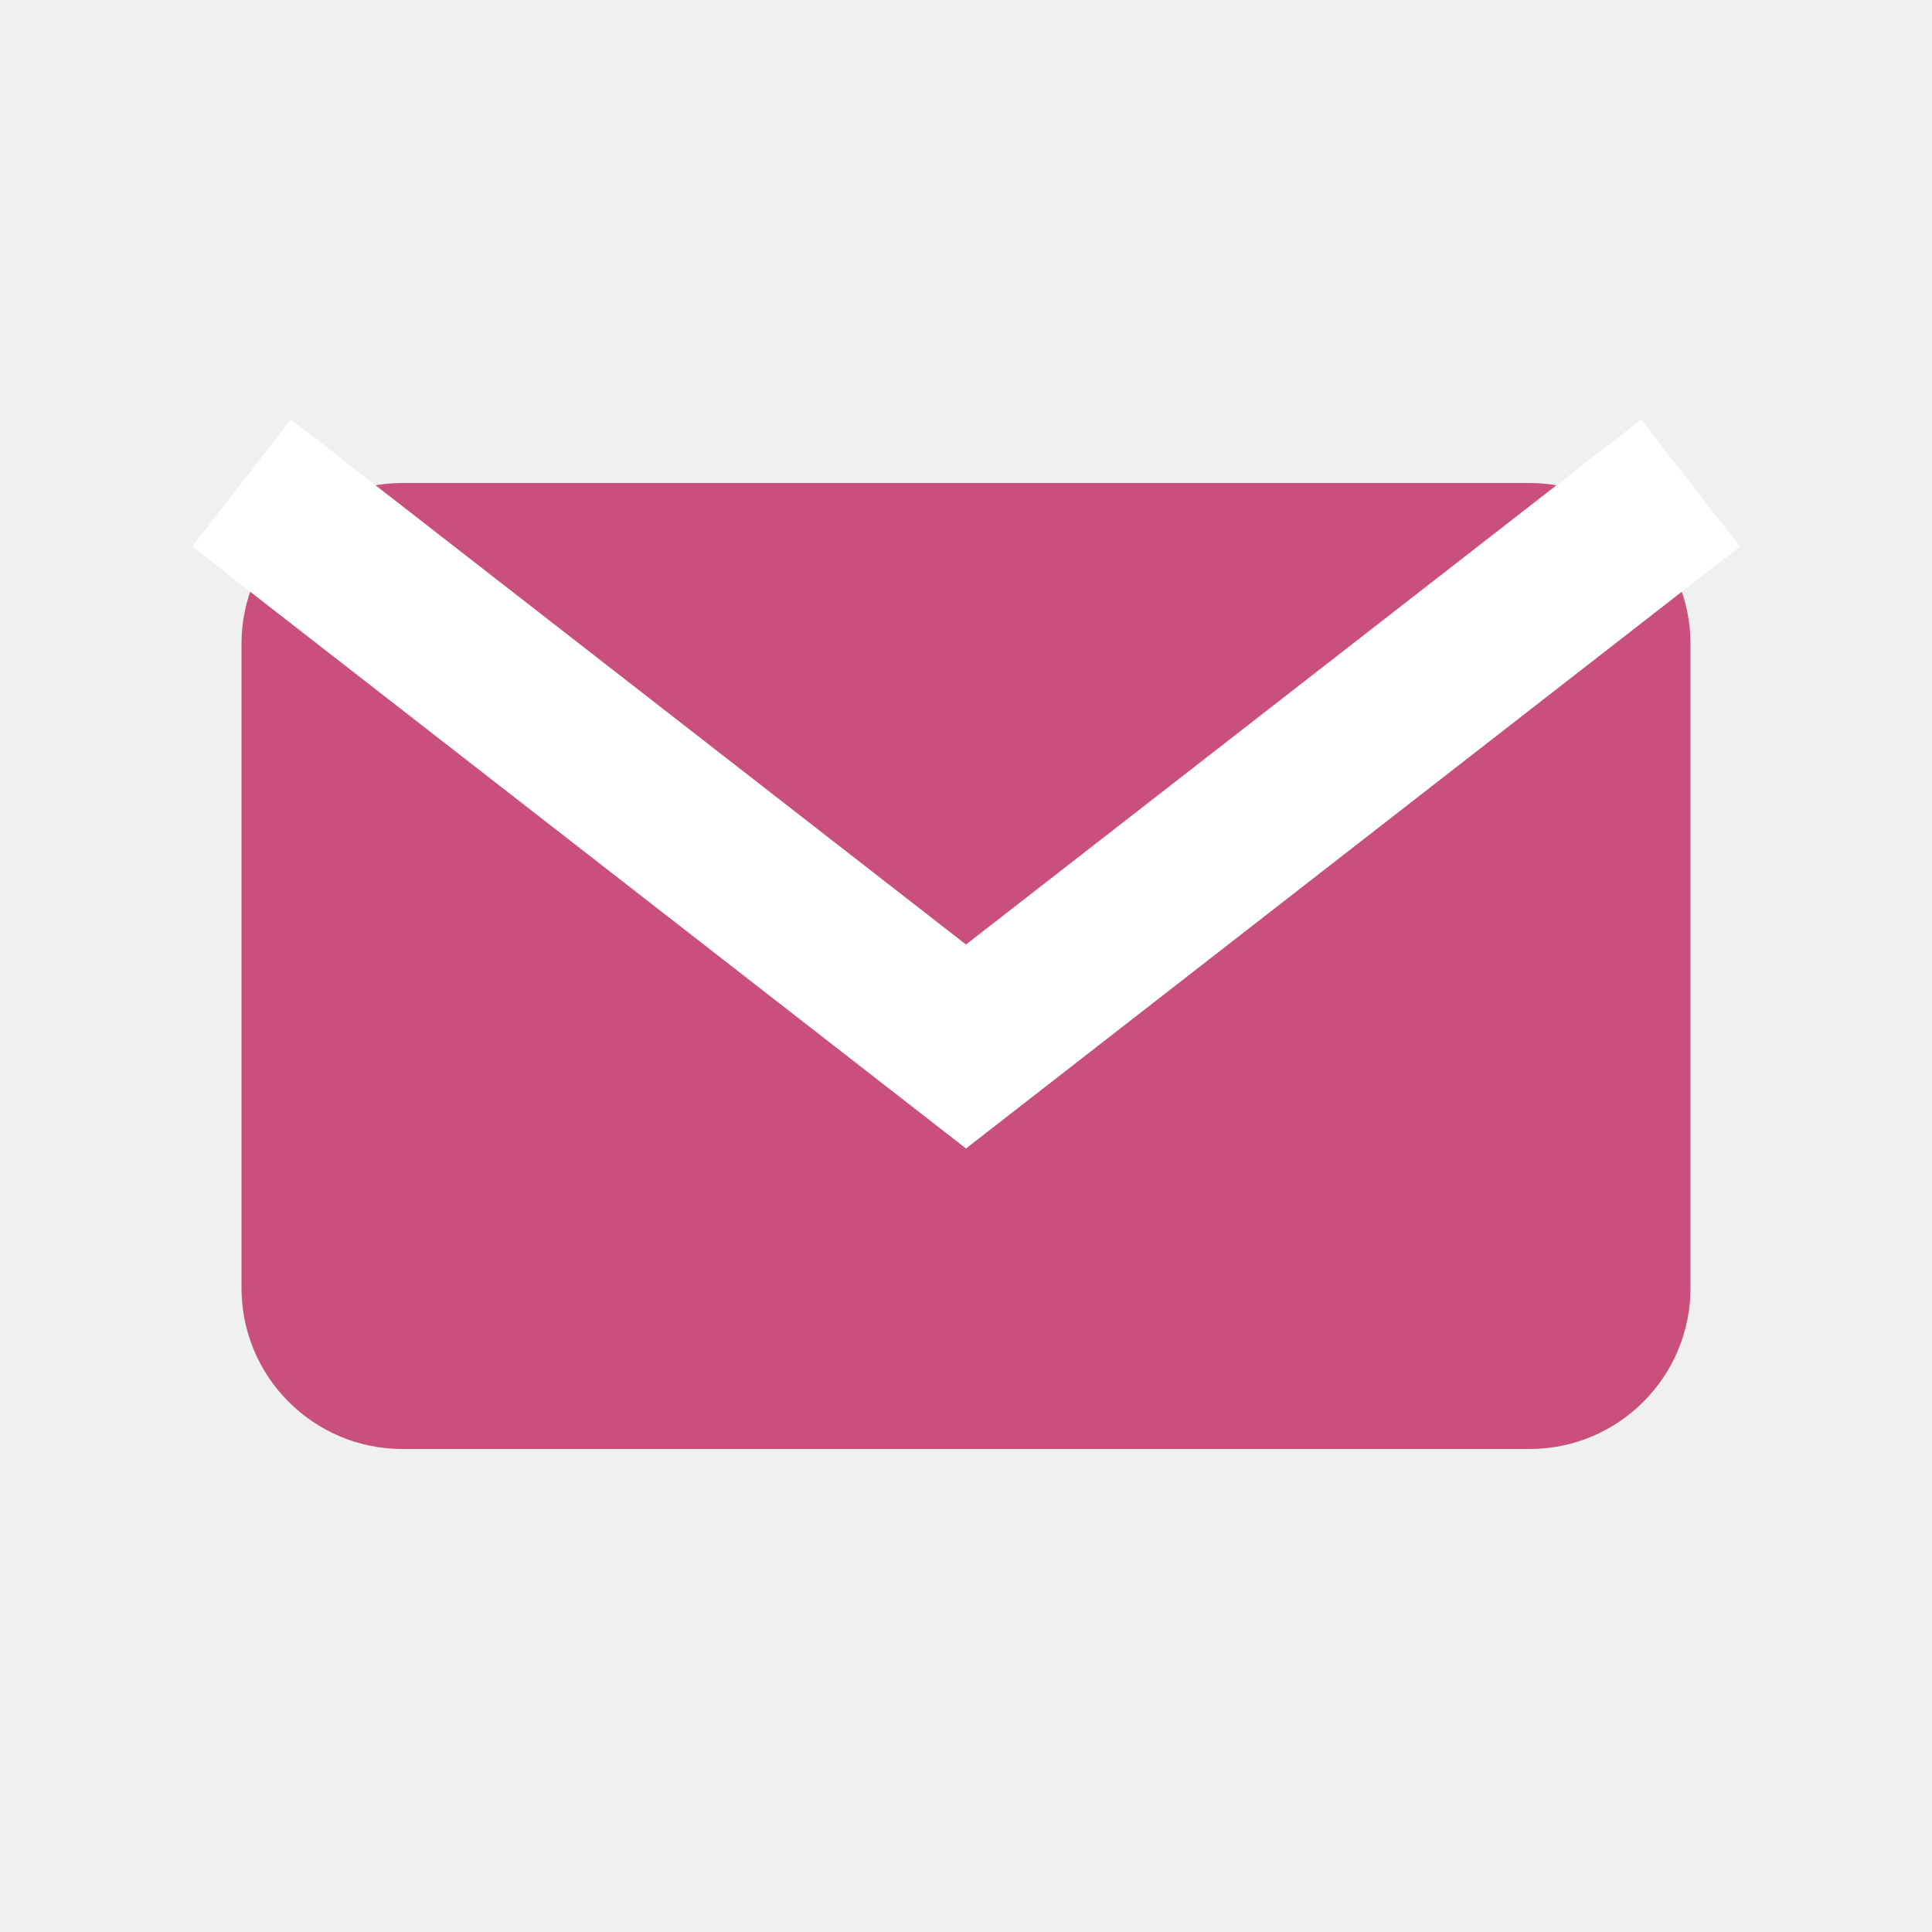
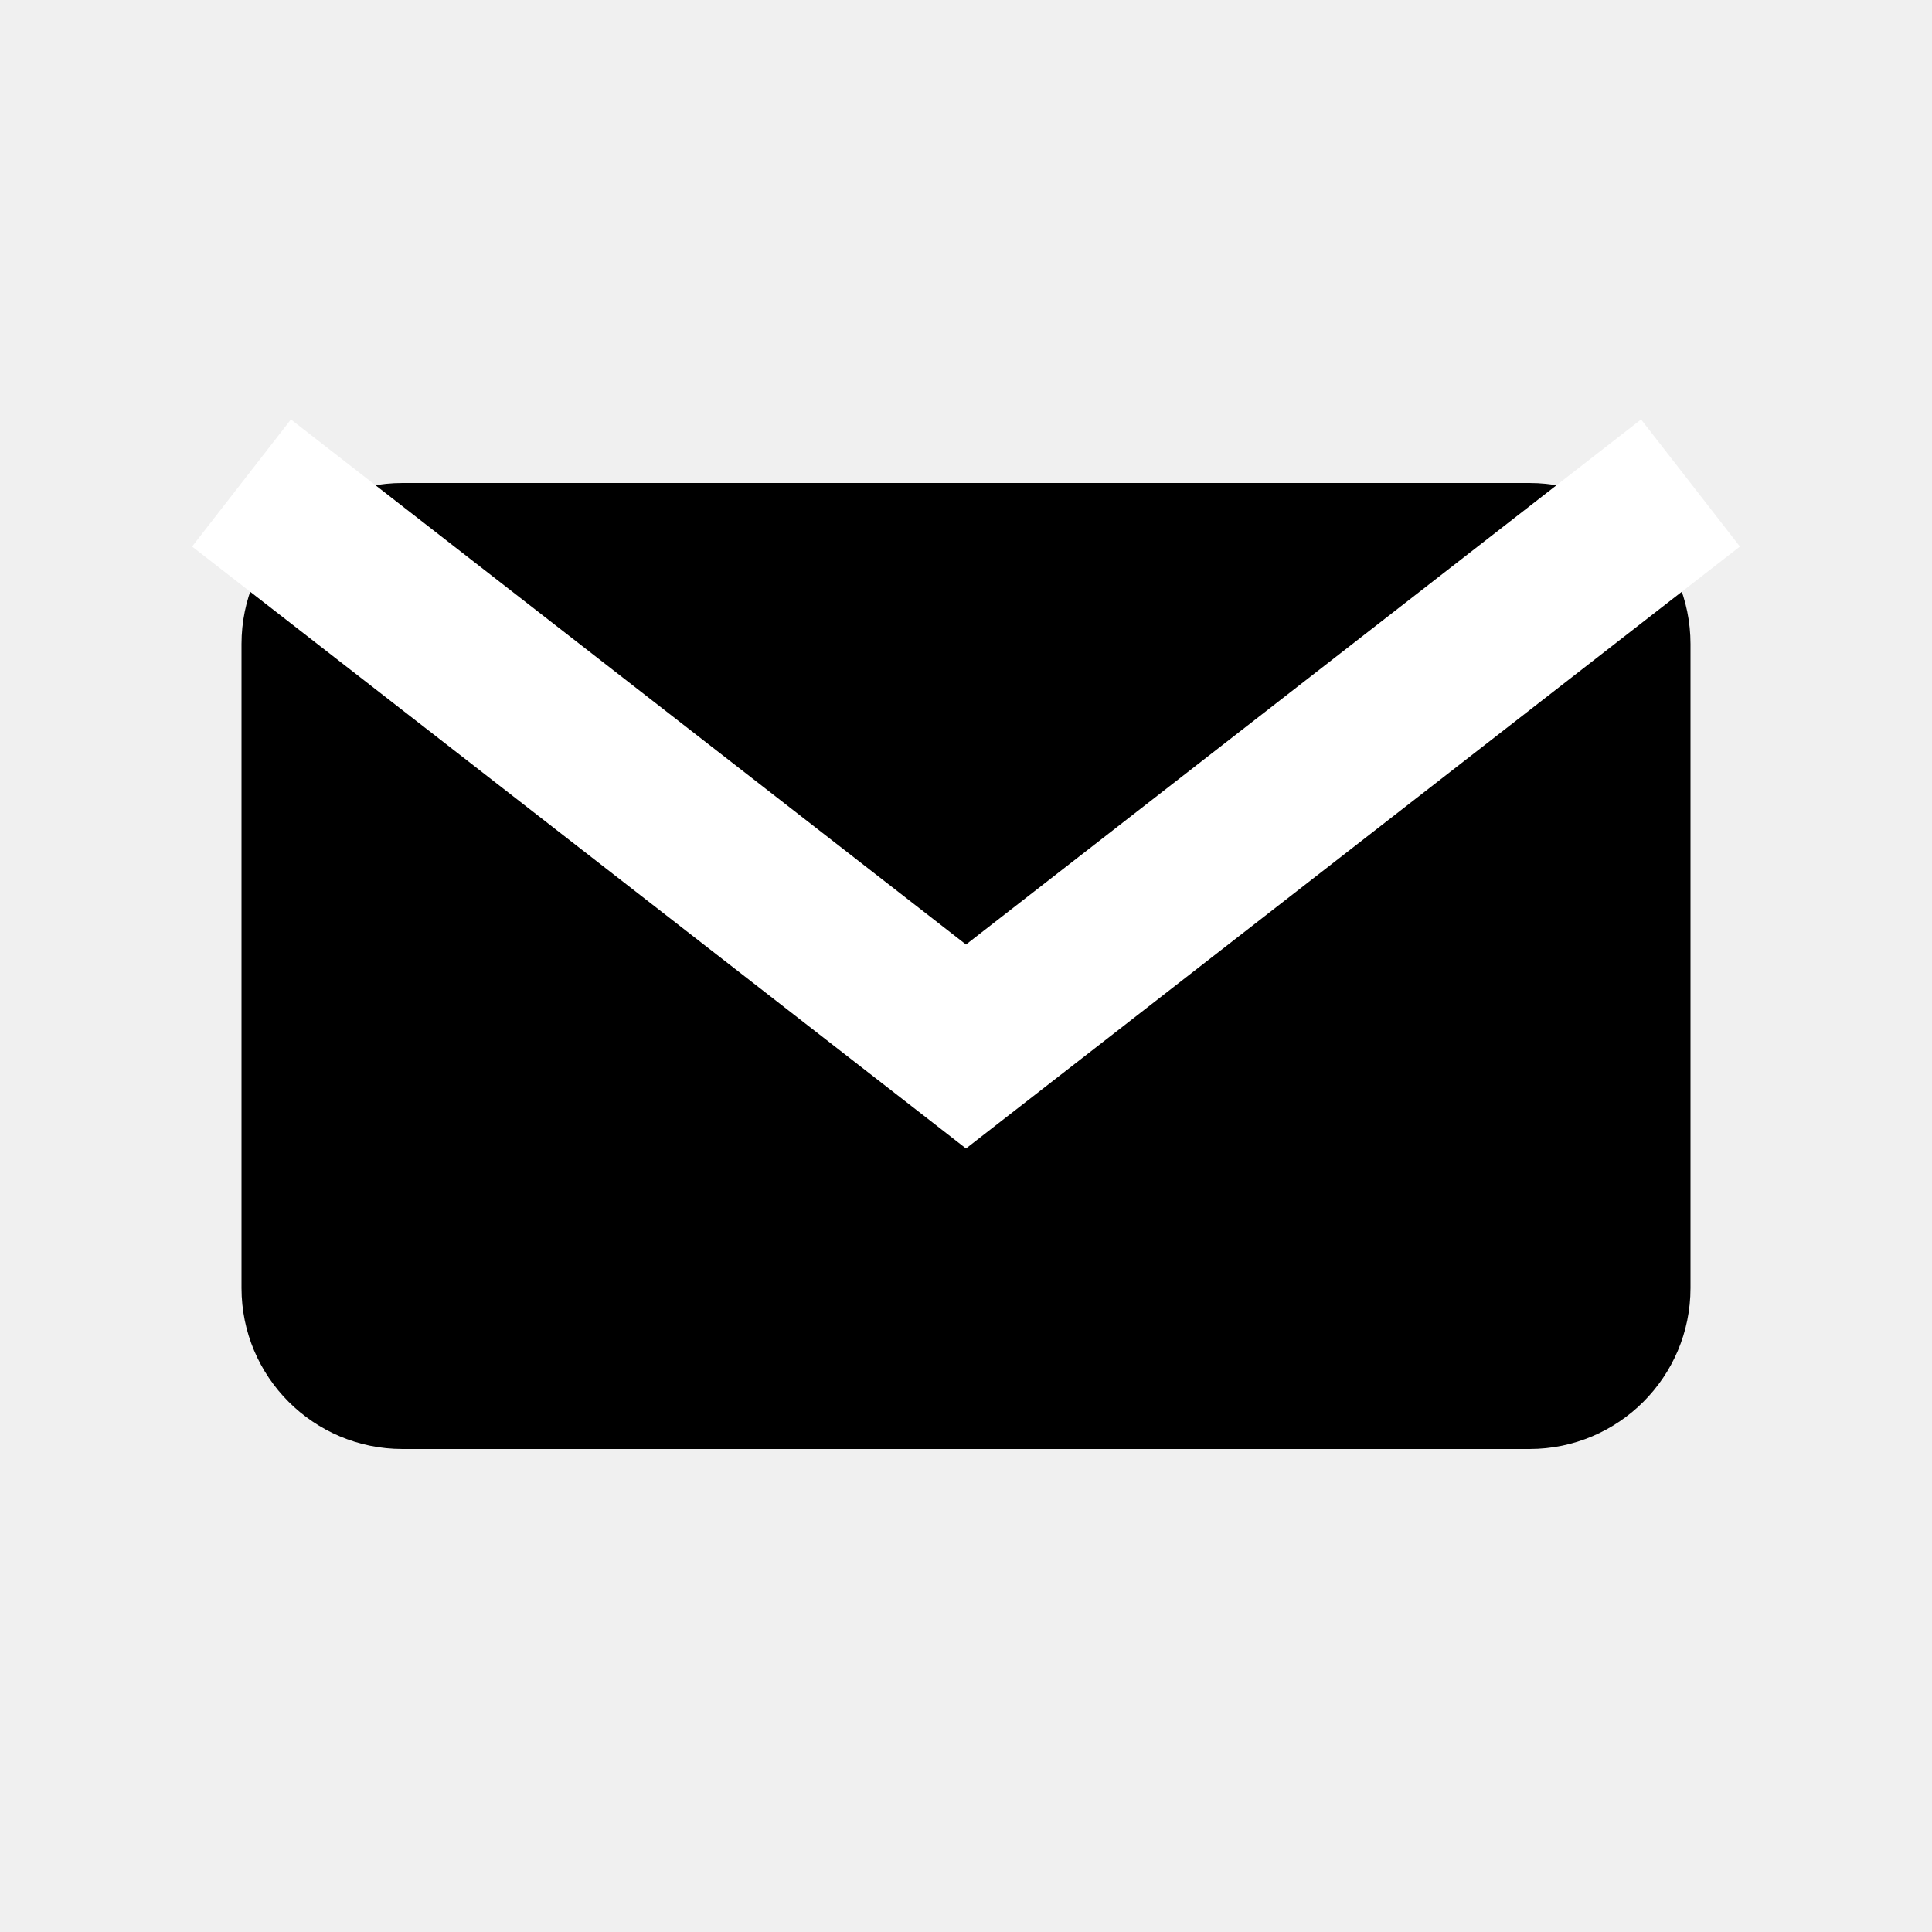
- <svg xmlns="http://www.w3.org/2000/svg" viewBox="0 0 24 24" width="32" height="32">
-   <rect x="3" y="6" width="18" height="12" rx="2" fill="#c94f7c" />
-   <polyline points="3,6 12,13 21,6" fill="none" stroke="#fff" stroke-width="2" />
+ <svg xmlns="http://www.w3.org/2000/svg" viewBox="0 0 24 24" width="32" height="32" role="img" aria-hidden="true">
+   <rect x="3" y="6" width="18" height="12" rx="2" fill="currentColor" />
+   <polyline points="3,6 12,13 21,6" fill="none" stroke="#ffffff" stroke-width="2" />
</svg>
